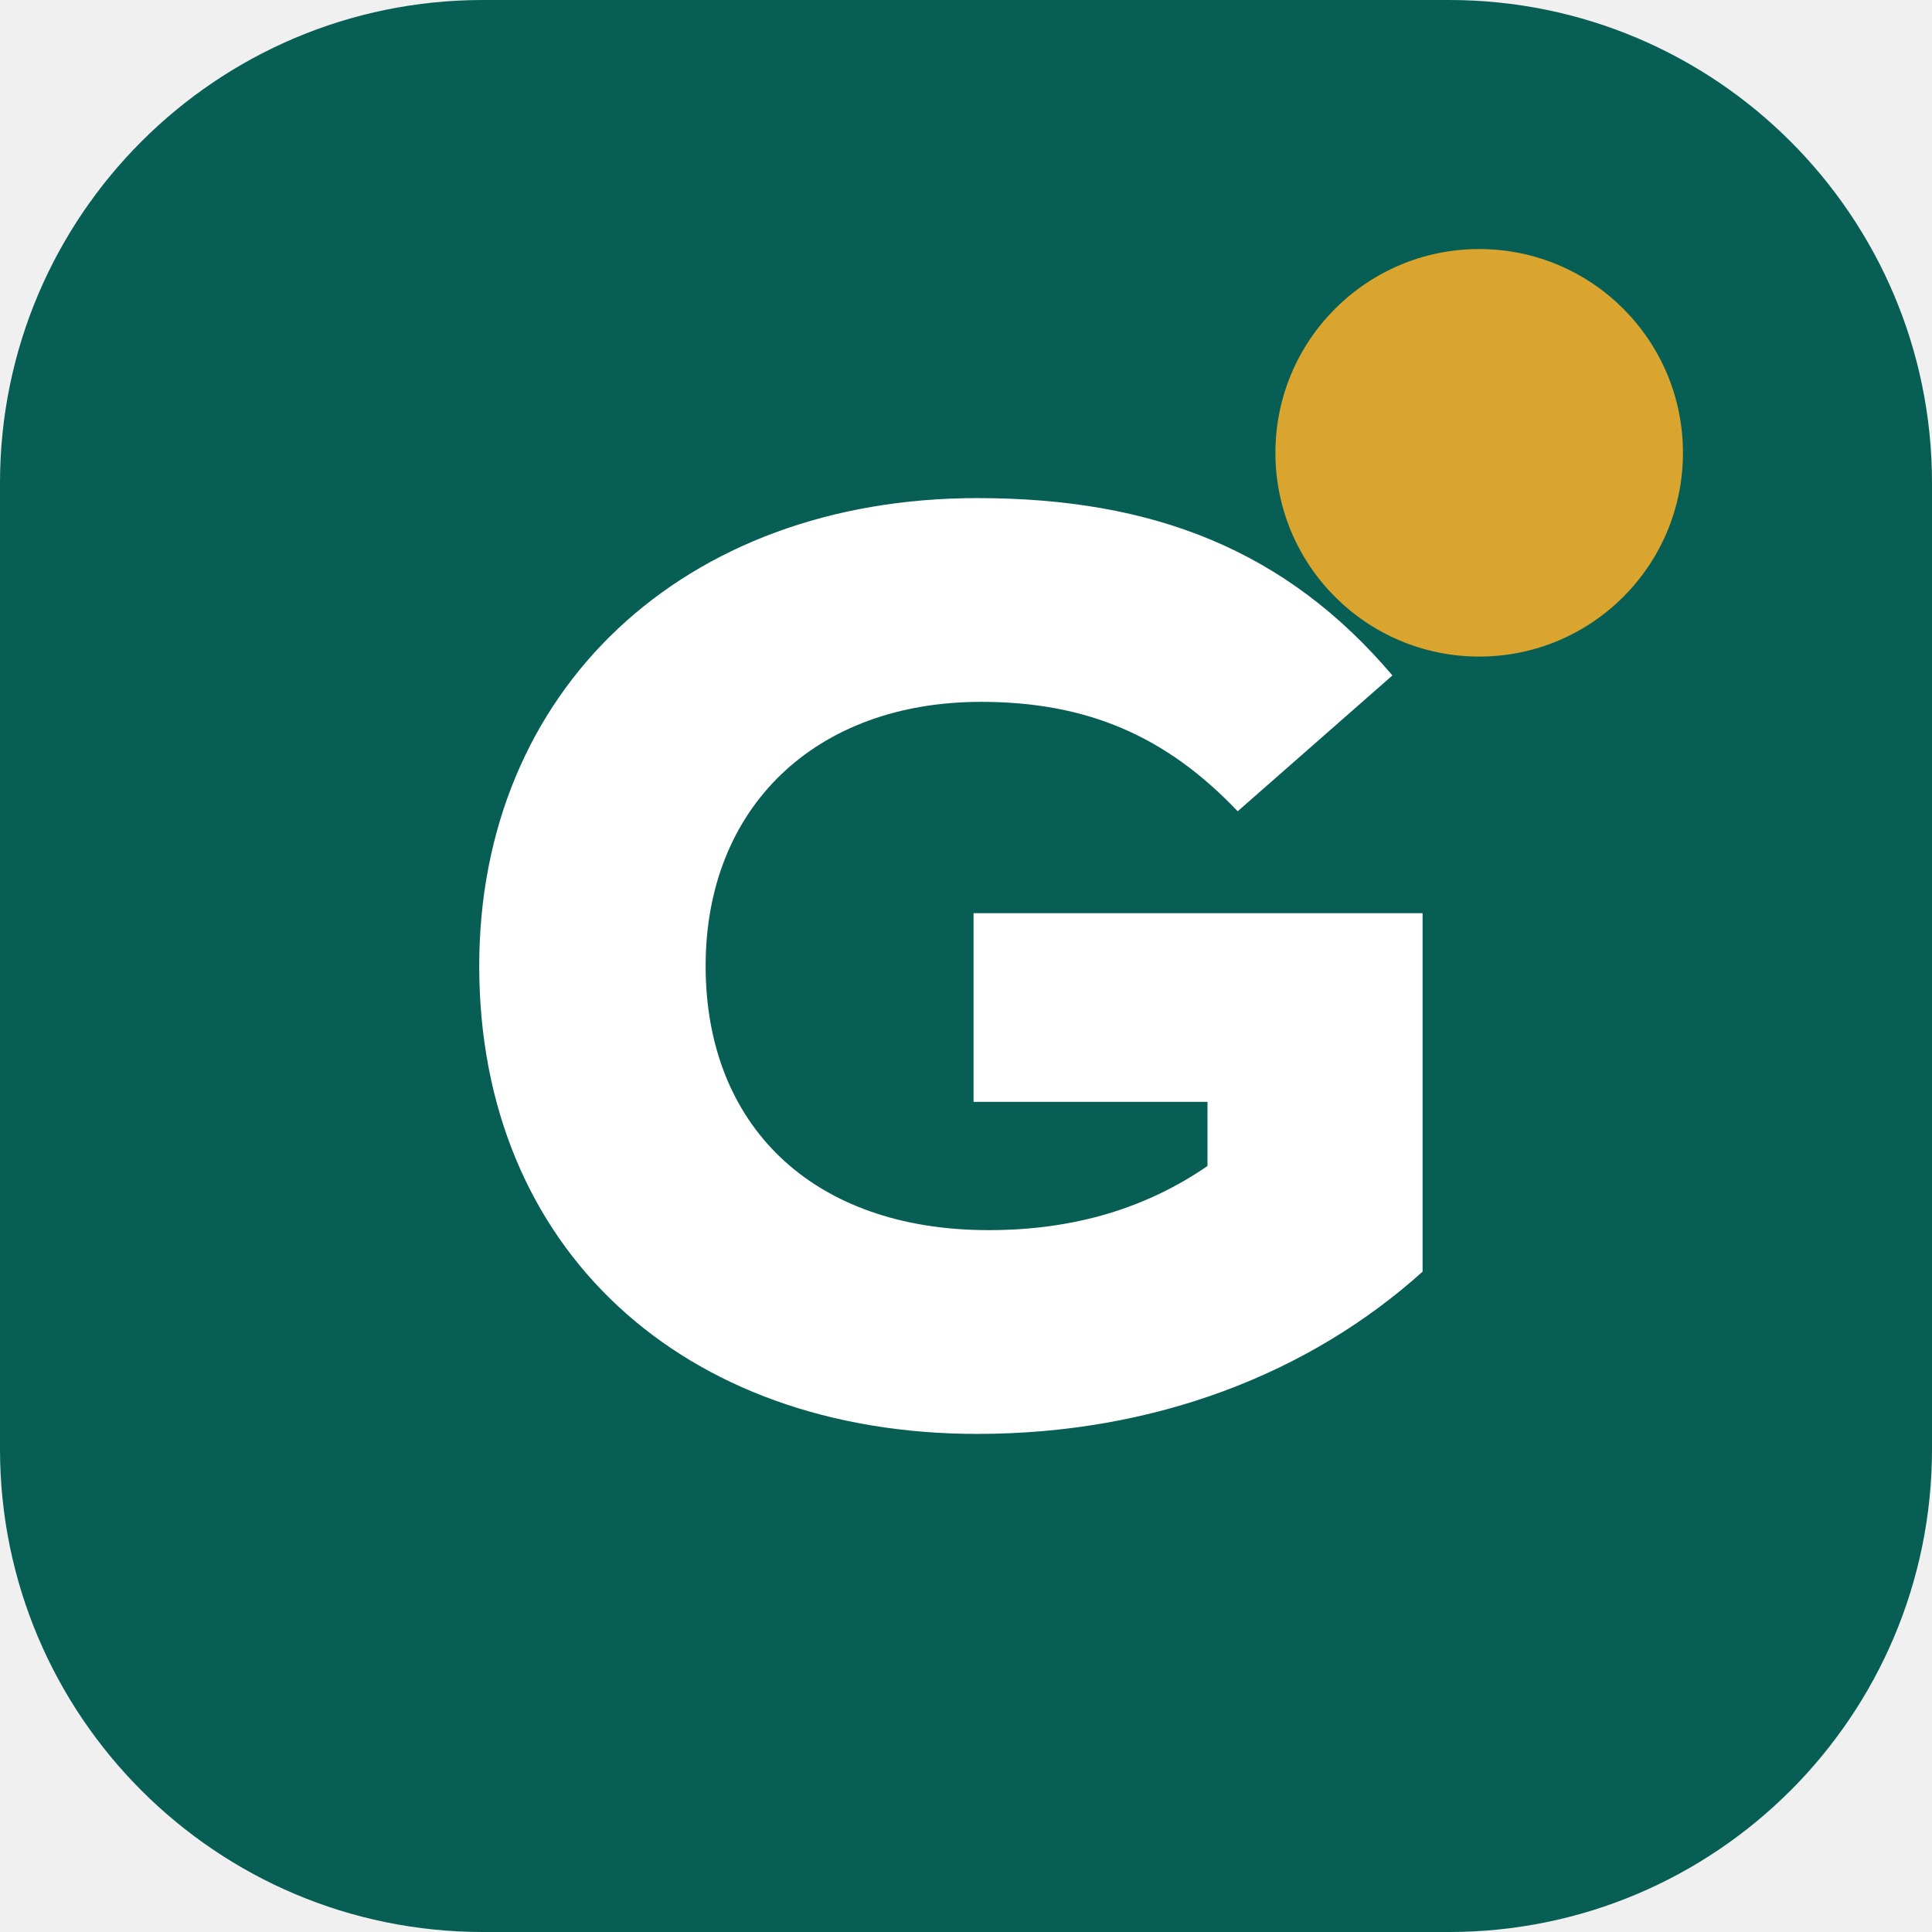
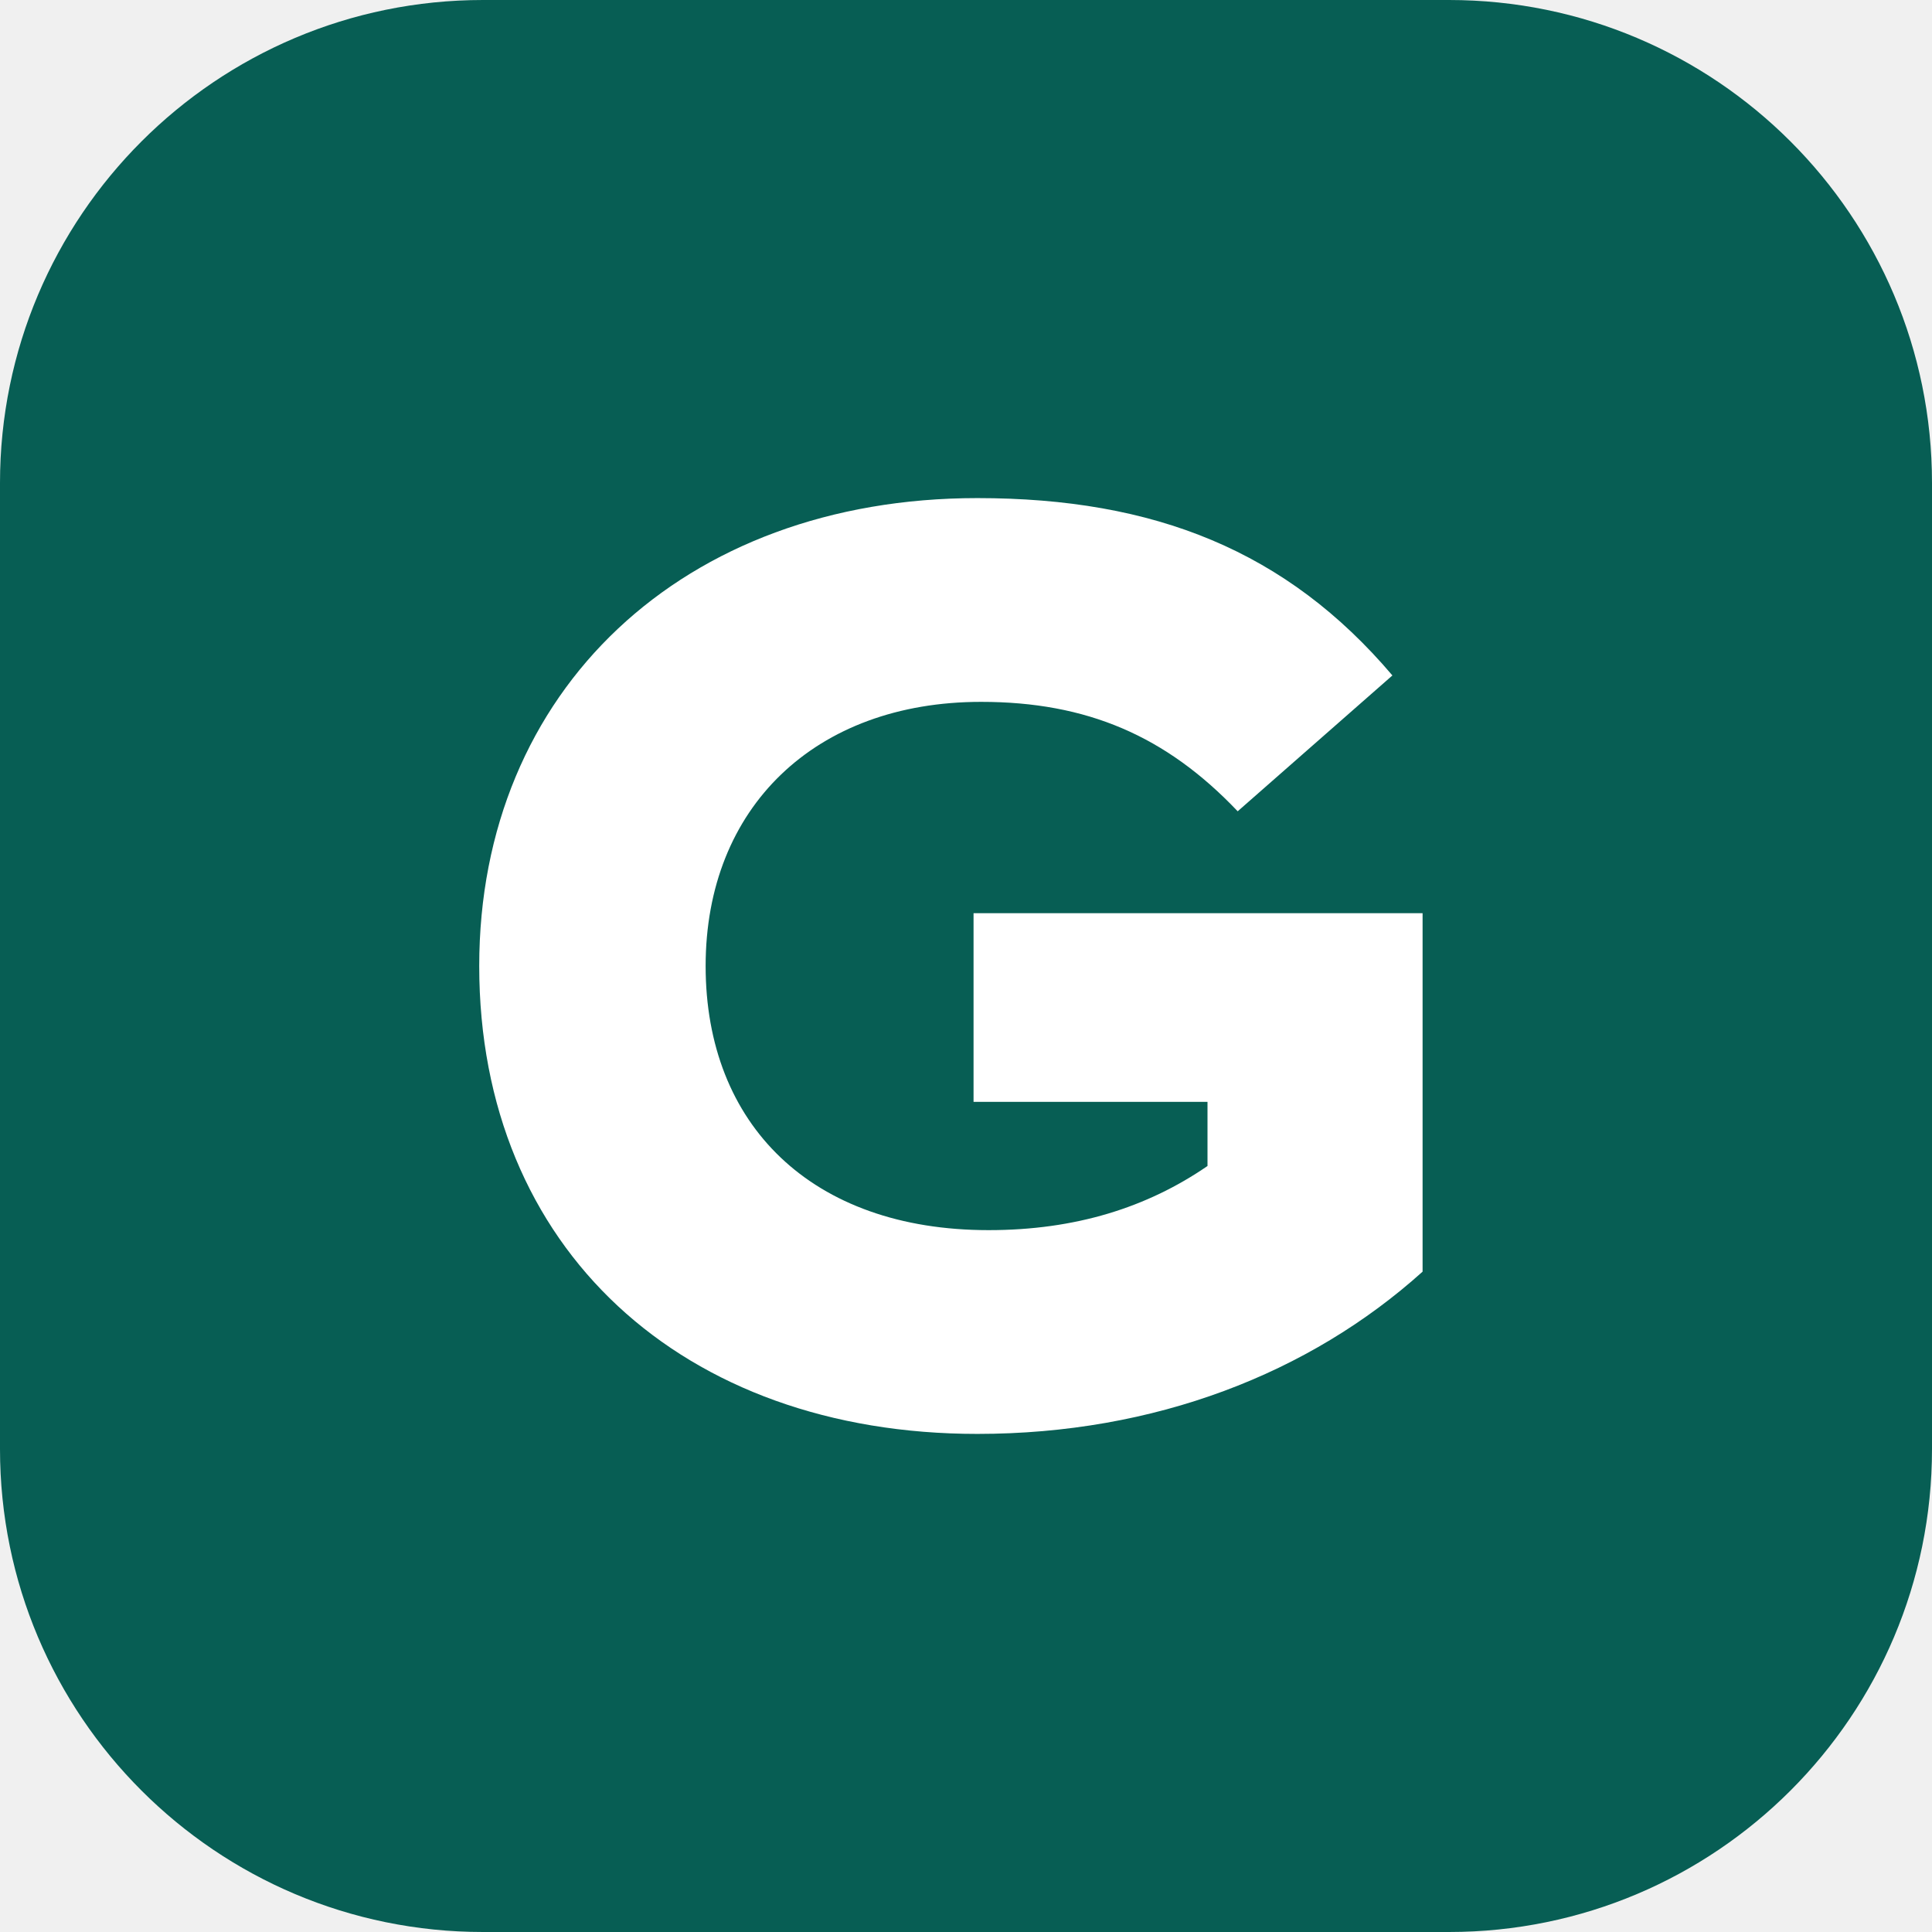
<svg xmlns="http://www.w3.org/2000/svg" viewBox="0 0 512 512">
  <rect width="512" height="512" rx="128" fill="#075e54" />
  <path d="M369 179C341 146 306 132 259 132C181 132 127 183 127 256C127 331 181 380 259 380C306 380 347 364 377 337V242H258V292H320V309C304 320 285 326 262 326C215 326 187 298 187 256C187 214 216 186 260 186C288 186 309 195 328 215Z" transform="scale(1)" fill="#fff" />
-   <circle cx="392" cy="120" r="54" fill="#d9a52e" />
</svg>
